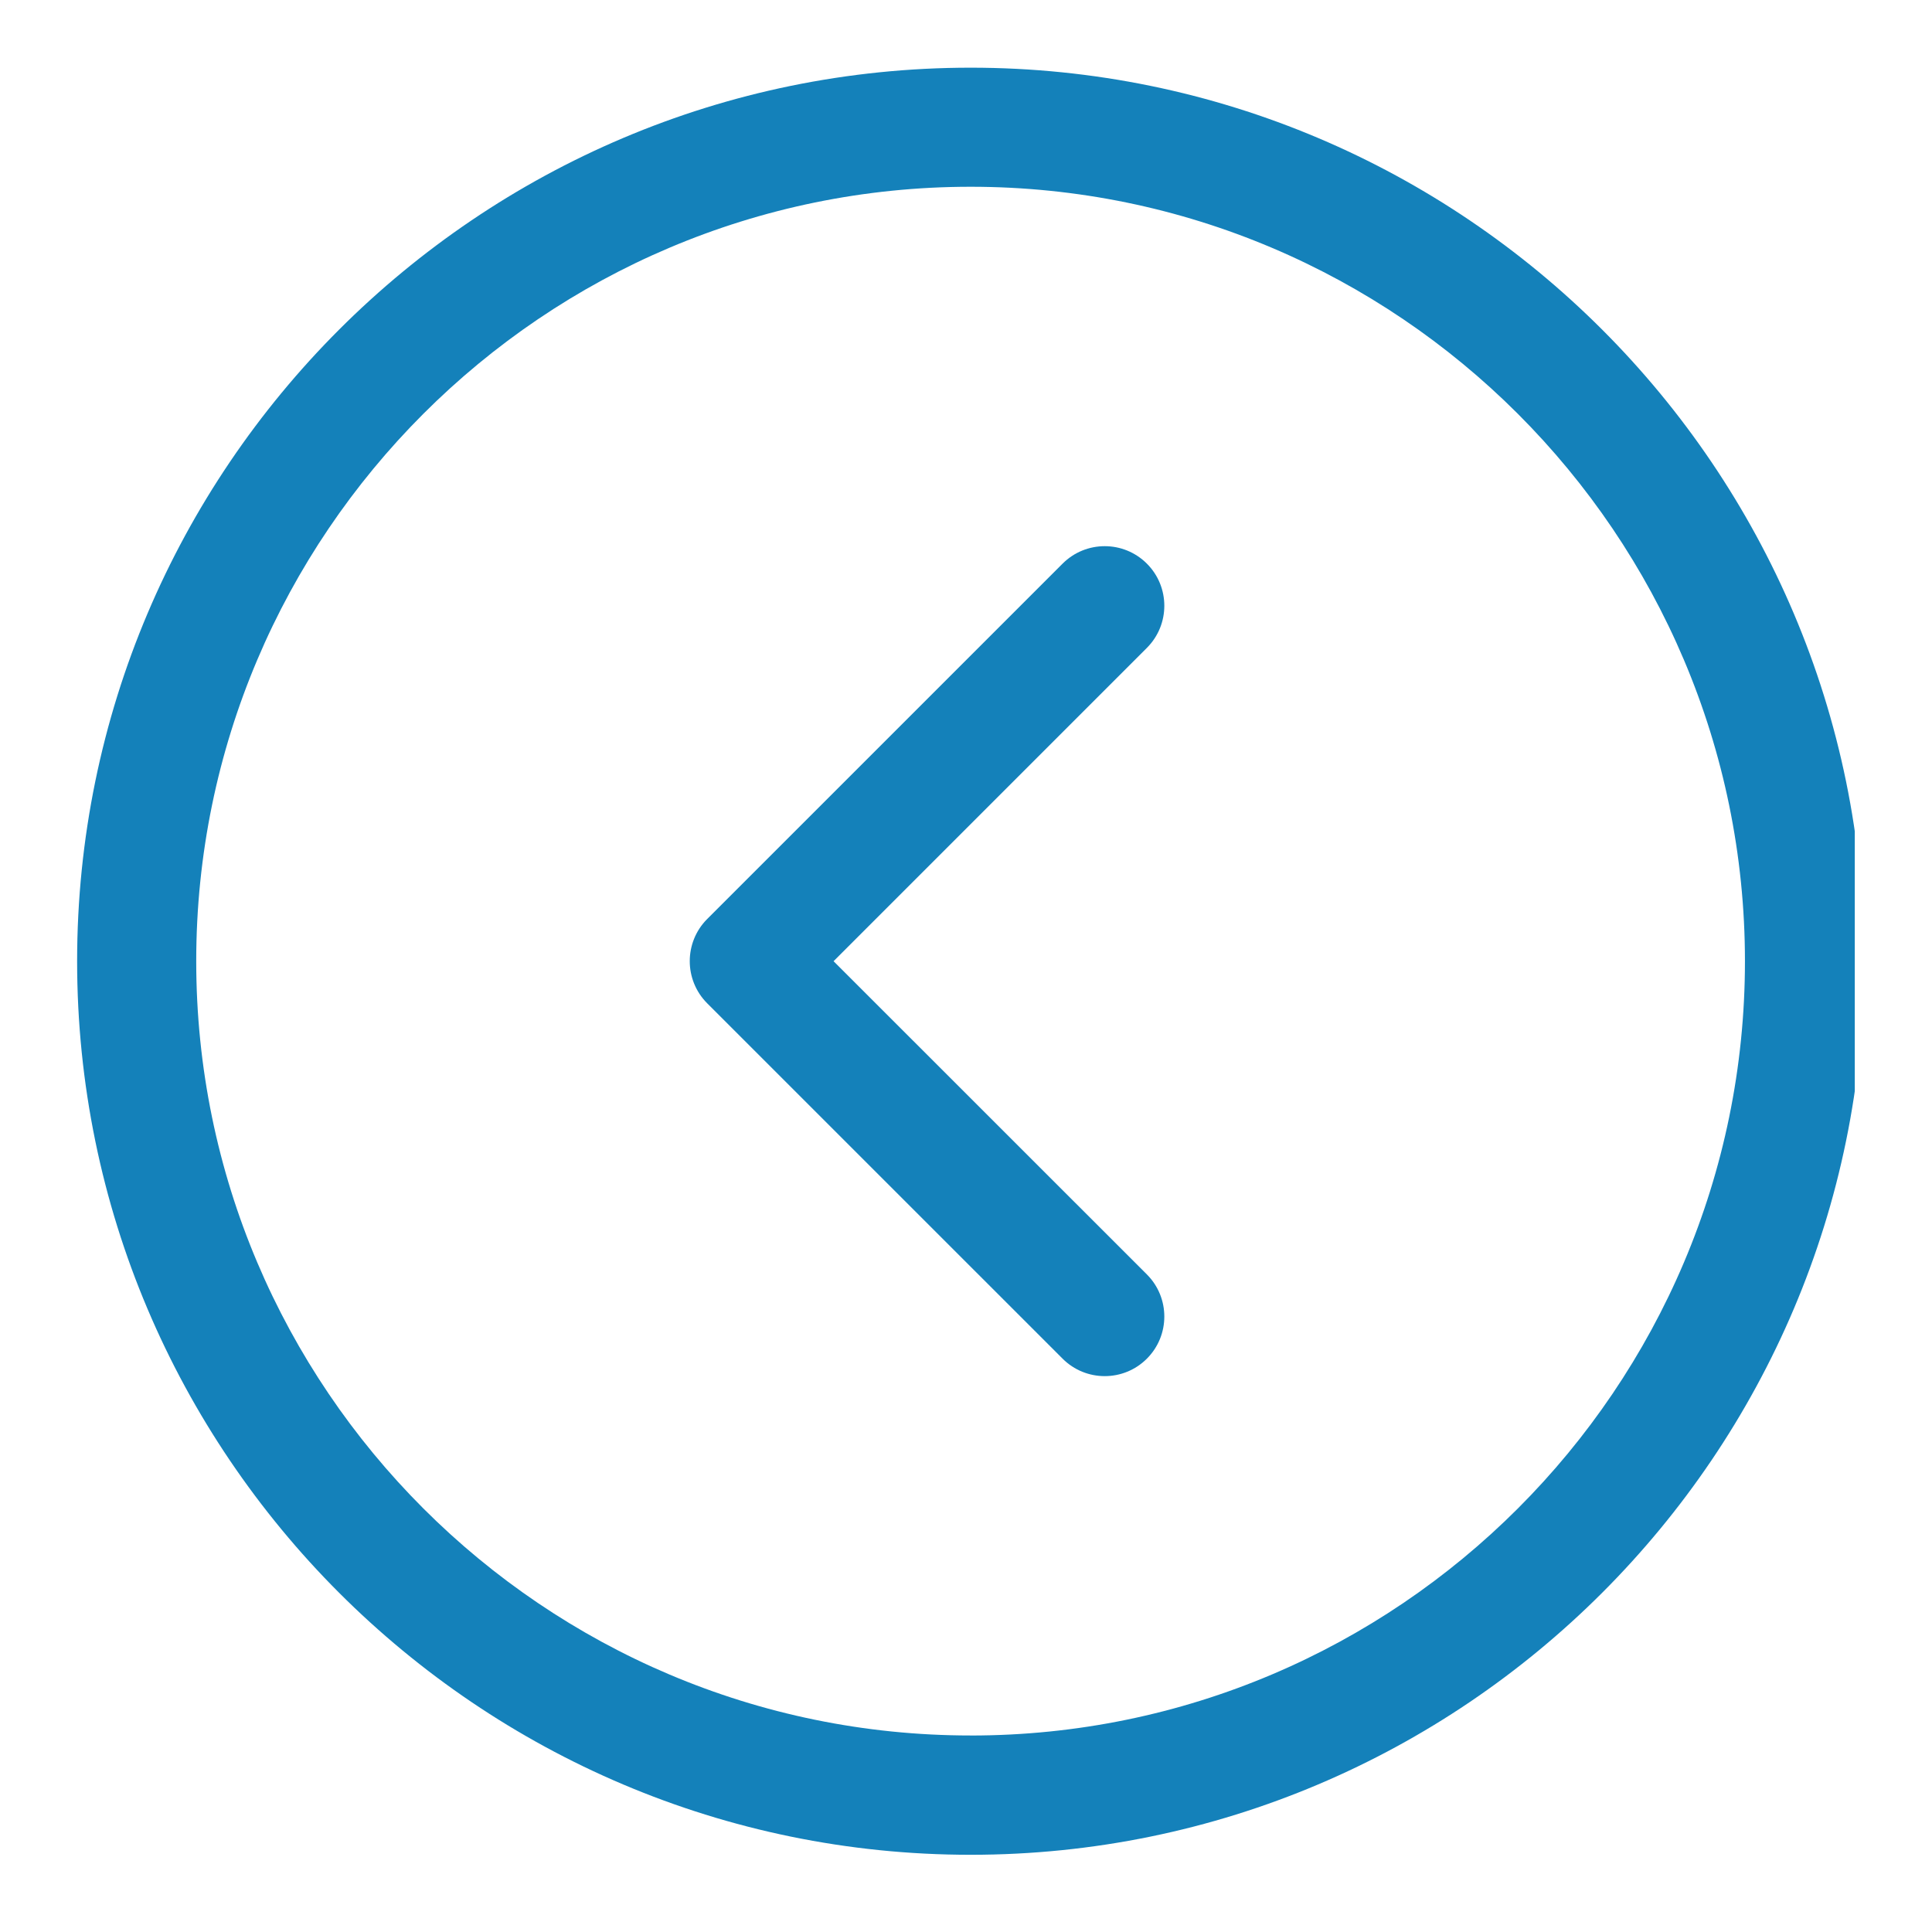
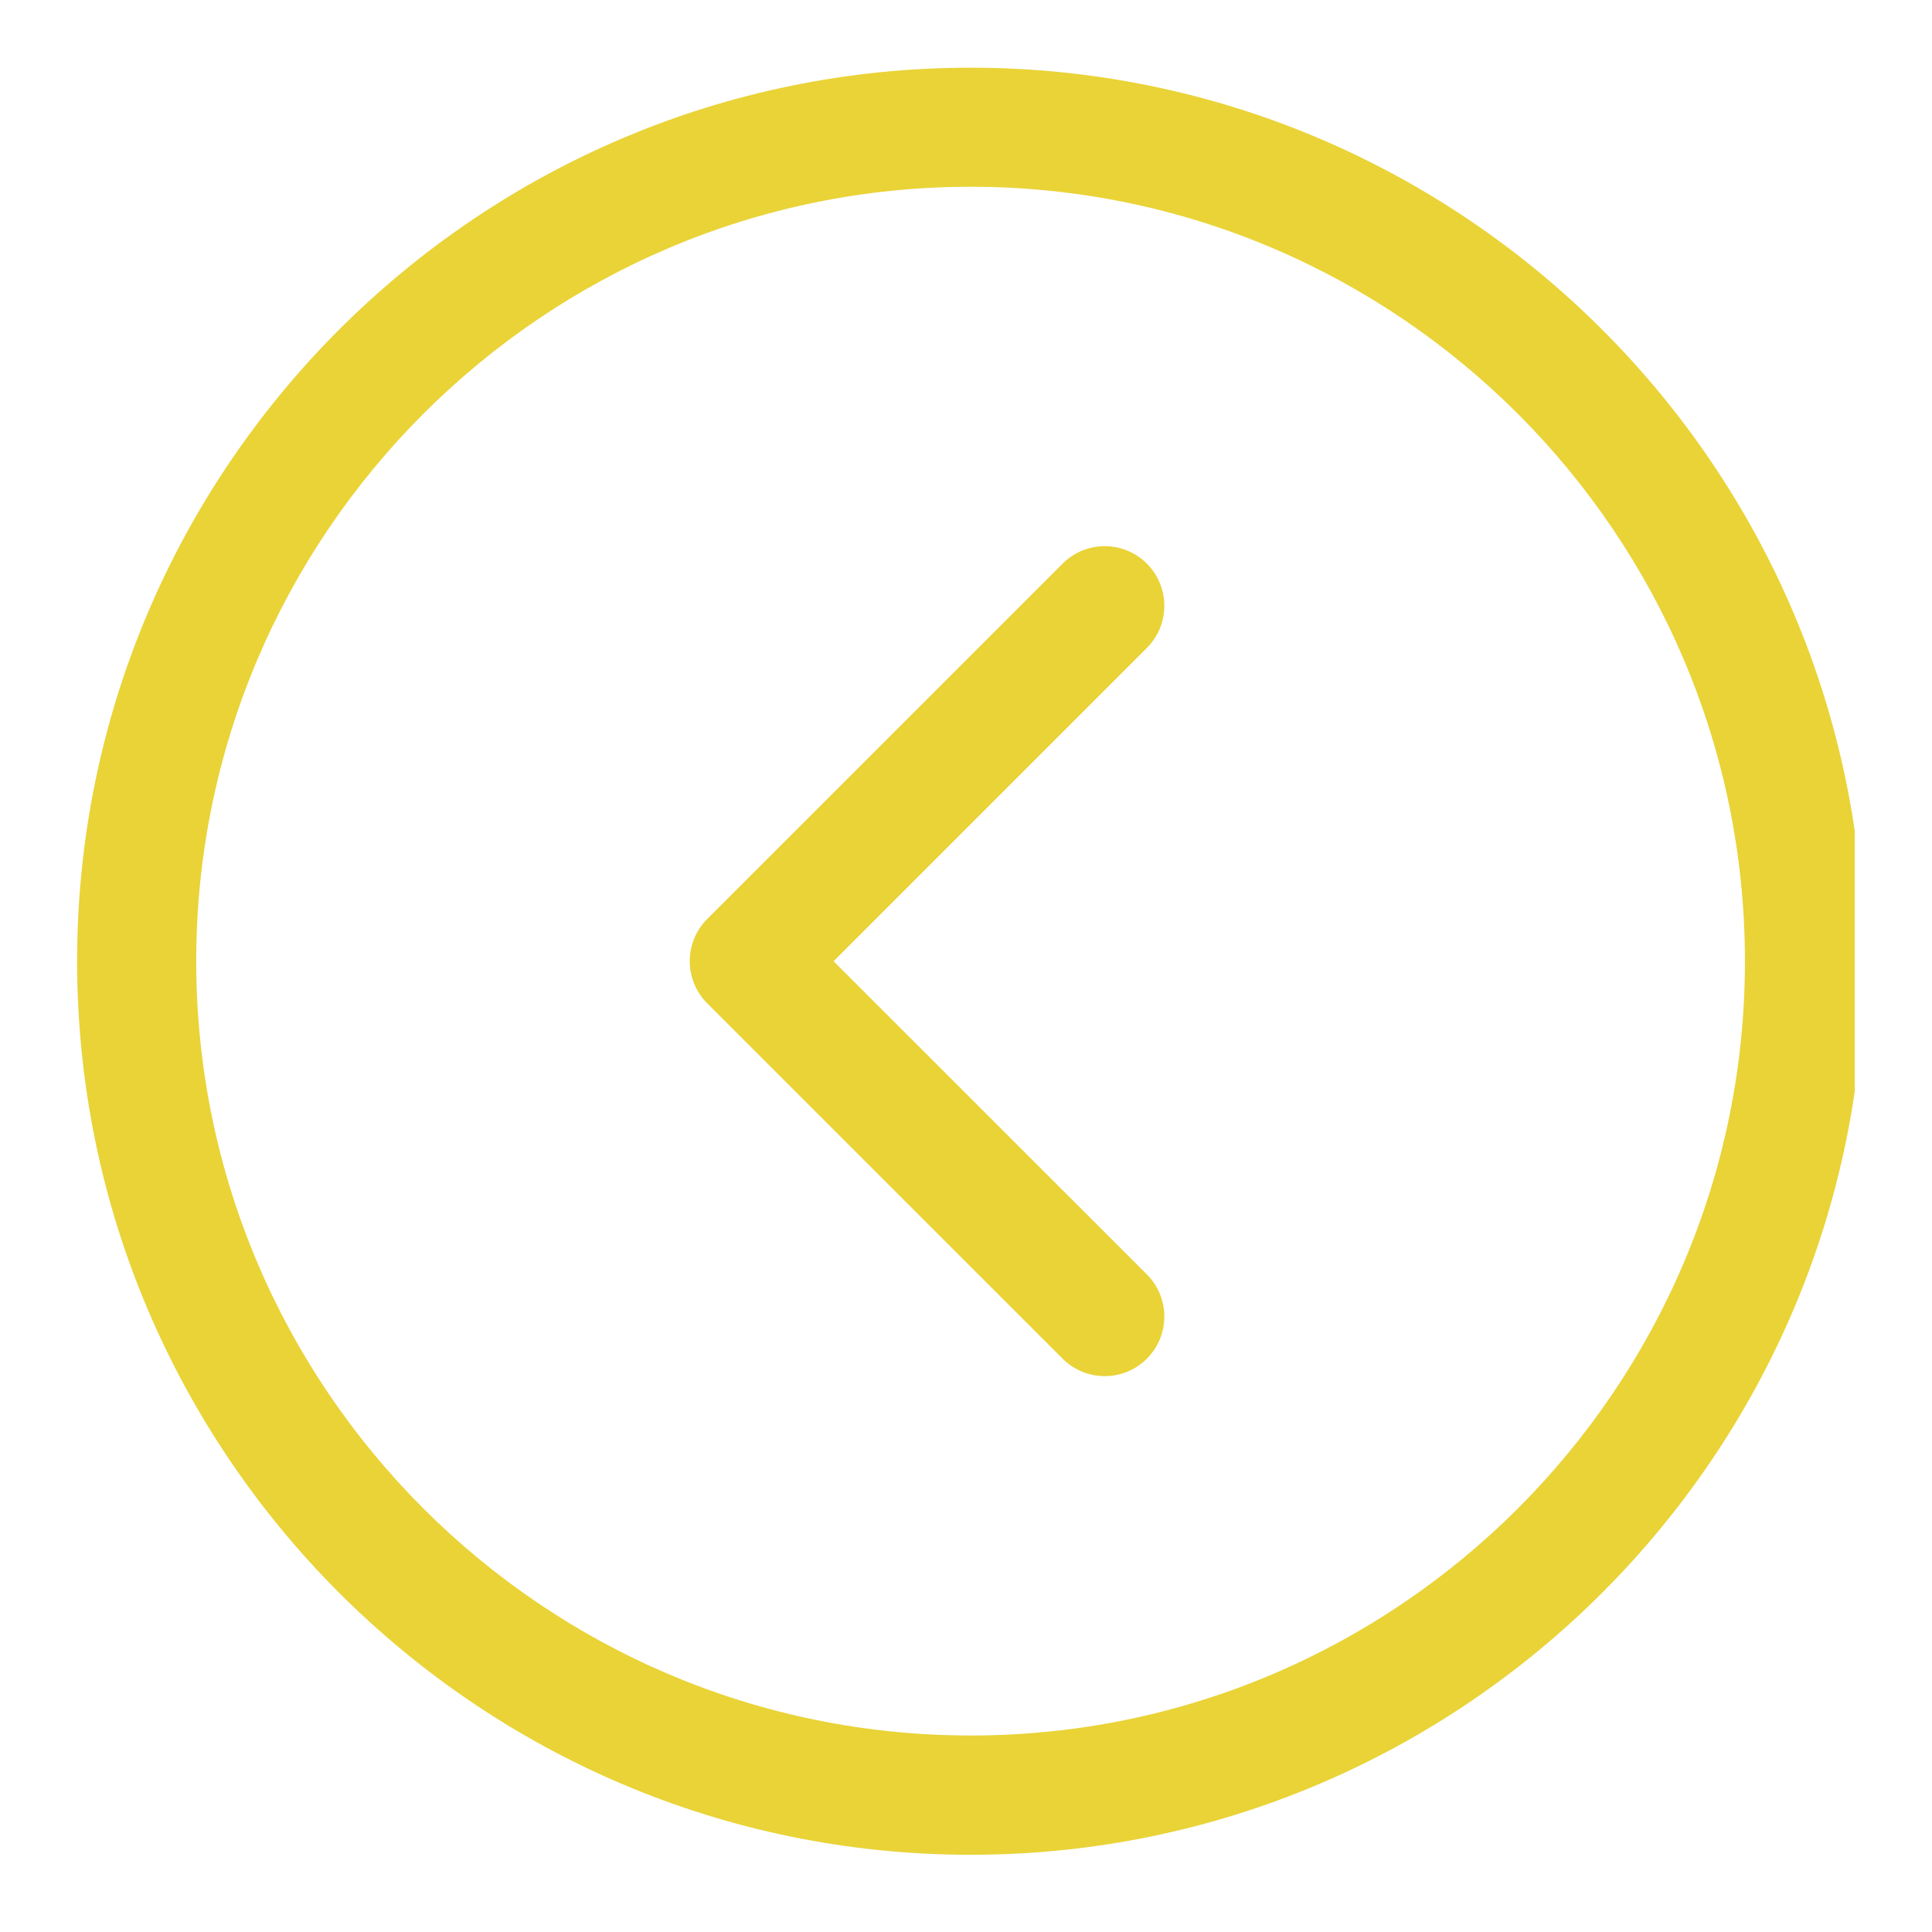
<svg xmlns="http://www.w3.org/2000/svg" width="32" height="32" version="1.0" viewBox="0 0 60 60">
  <defs>
    <clipPath id="a">
      <path d="M2.395 2.102h55.207v55.5H2.395Zm0 0" />
    </clipPath>
  </defs>
  <g clip-path="url(#a)">
-     <path fill="#1481BA" d="M30.145 2.102c15.3 0 27.75 12.445 27.75 27.75 0 15.3-12.45 27.75-27.75 27.75-15.305 0-27.75-12.45-27.75-27.75 0-15.305 12.445-27.75 27.75-27.75Zm0 51.796c13.257 0 24.046-10.789 24.046-24.046C54.191 16.59 43.402 5.8 30.145 5.8 16.883 5.8 6.094 16.59 6.094 29.85c0 13.258 10.789 24.047 24.05 24.047Zm0 0" />
+     <path fill="#e9d337" d="M30.145 2.102c15.3 0 27.75 12.445 27.75 27.75 0 15.3-12.45 27.75-27.75 27.75-15.305 0-27.75-12.45-27.75-27.75 0-15.305 12.445-27.75 27.75-27.75Zm0 51.796c13.257 0 24.046-10.789 24.046-24.046C54.191 16.59 43.402 5.8 30.145 5.8 16.883 5.8 6.094 16.59 6.094 29.85c0 13.258 10.789 24.047 24.05 24.047Zm0 0" />
  </g>
-   <path fill="#1481BA" d="M33 17.504a1.85 1.85 0 0 1 2.617 2.617l-9.73 9.73 9.73 9.727A1.85 1.85 0 0 1 33 42.195L21.96 31.156a1.853 1.853 0 0 1 0-2.613Zm0 0" />
+   <path fill="#e9d337" d="M33 17.504a1.85 1.85 0 0 1 2.617 2.617l-9.73 9.73 9.73 9.727A1.85 1.85 0 0 1 33 42.195L21.96 31.156a1.853 1.853 0 0 1 0-2.613Zm0 0" />
</svg>
